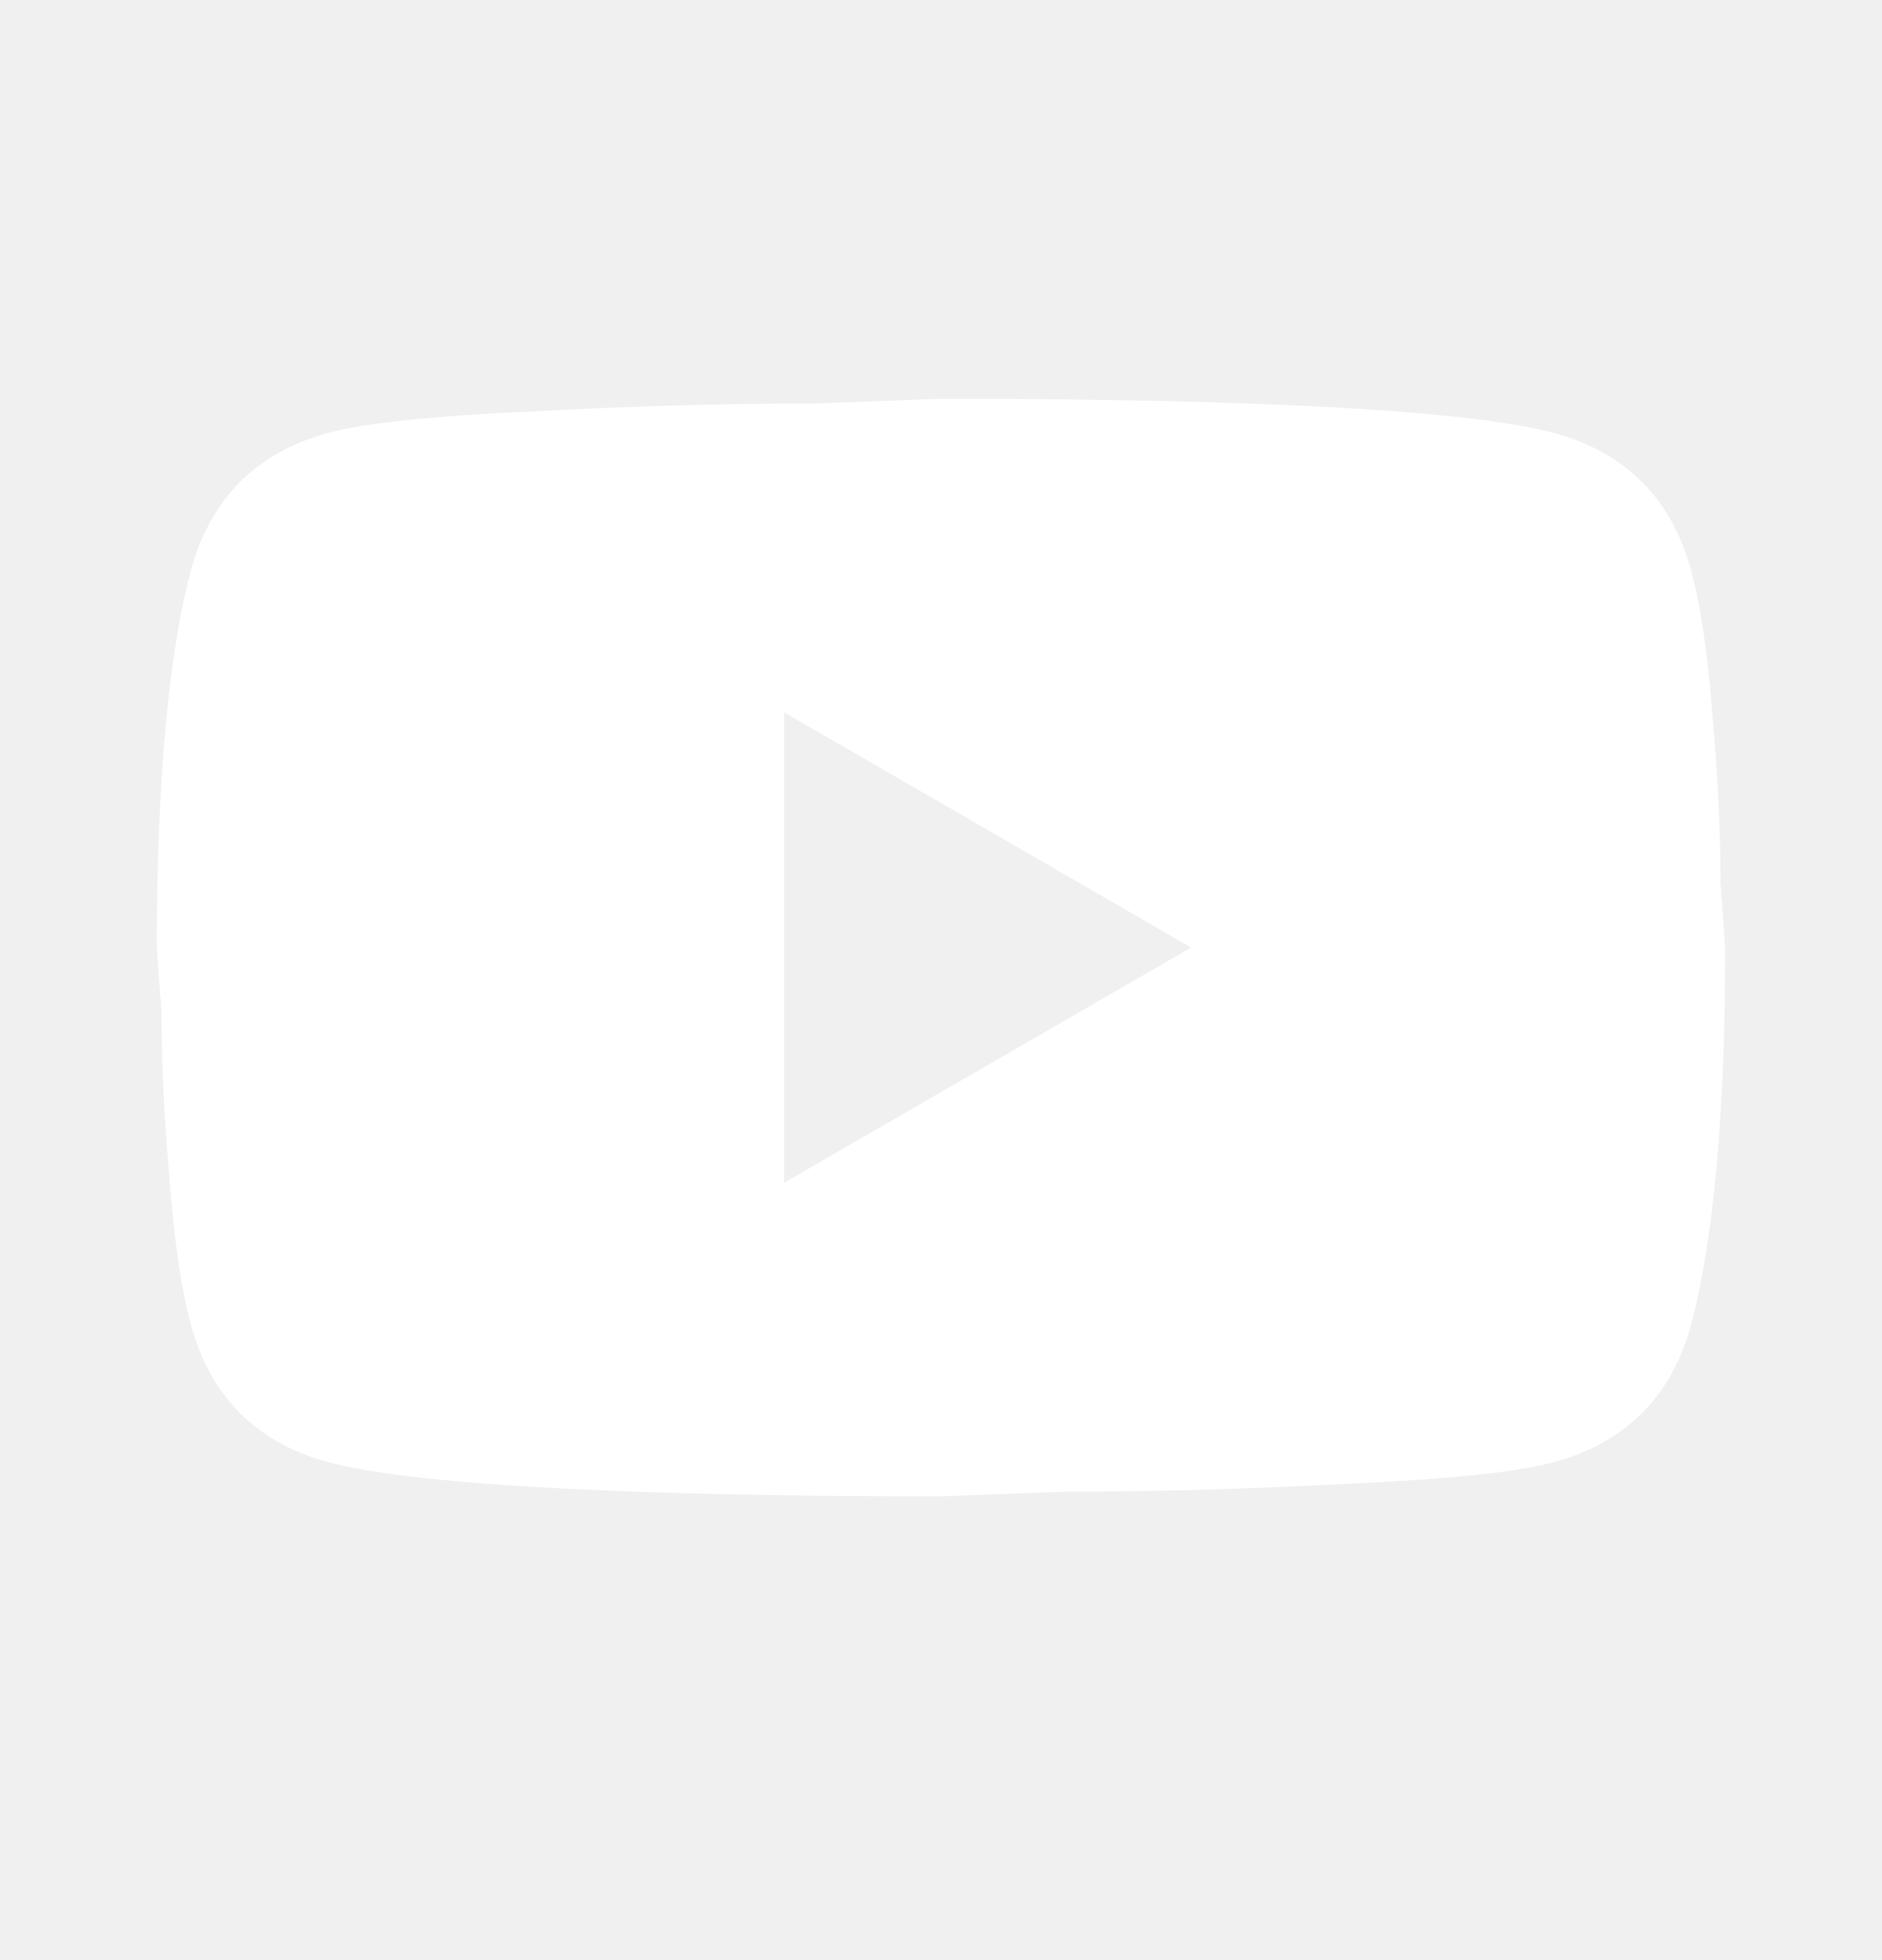
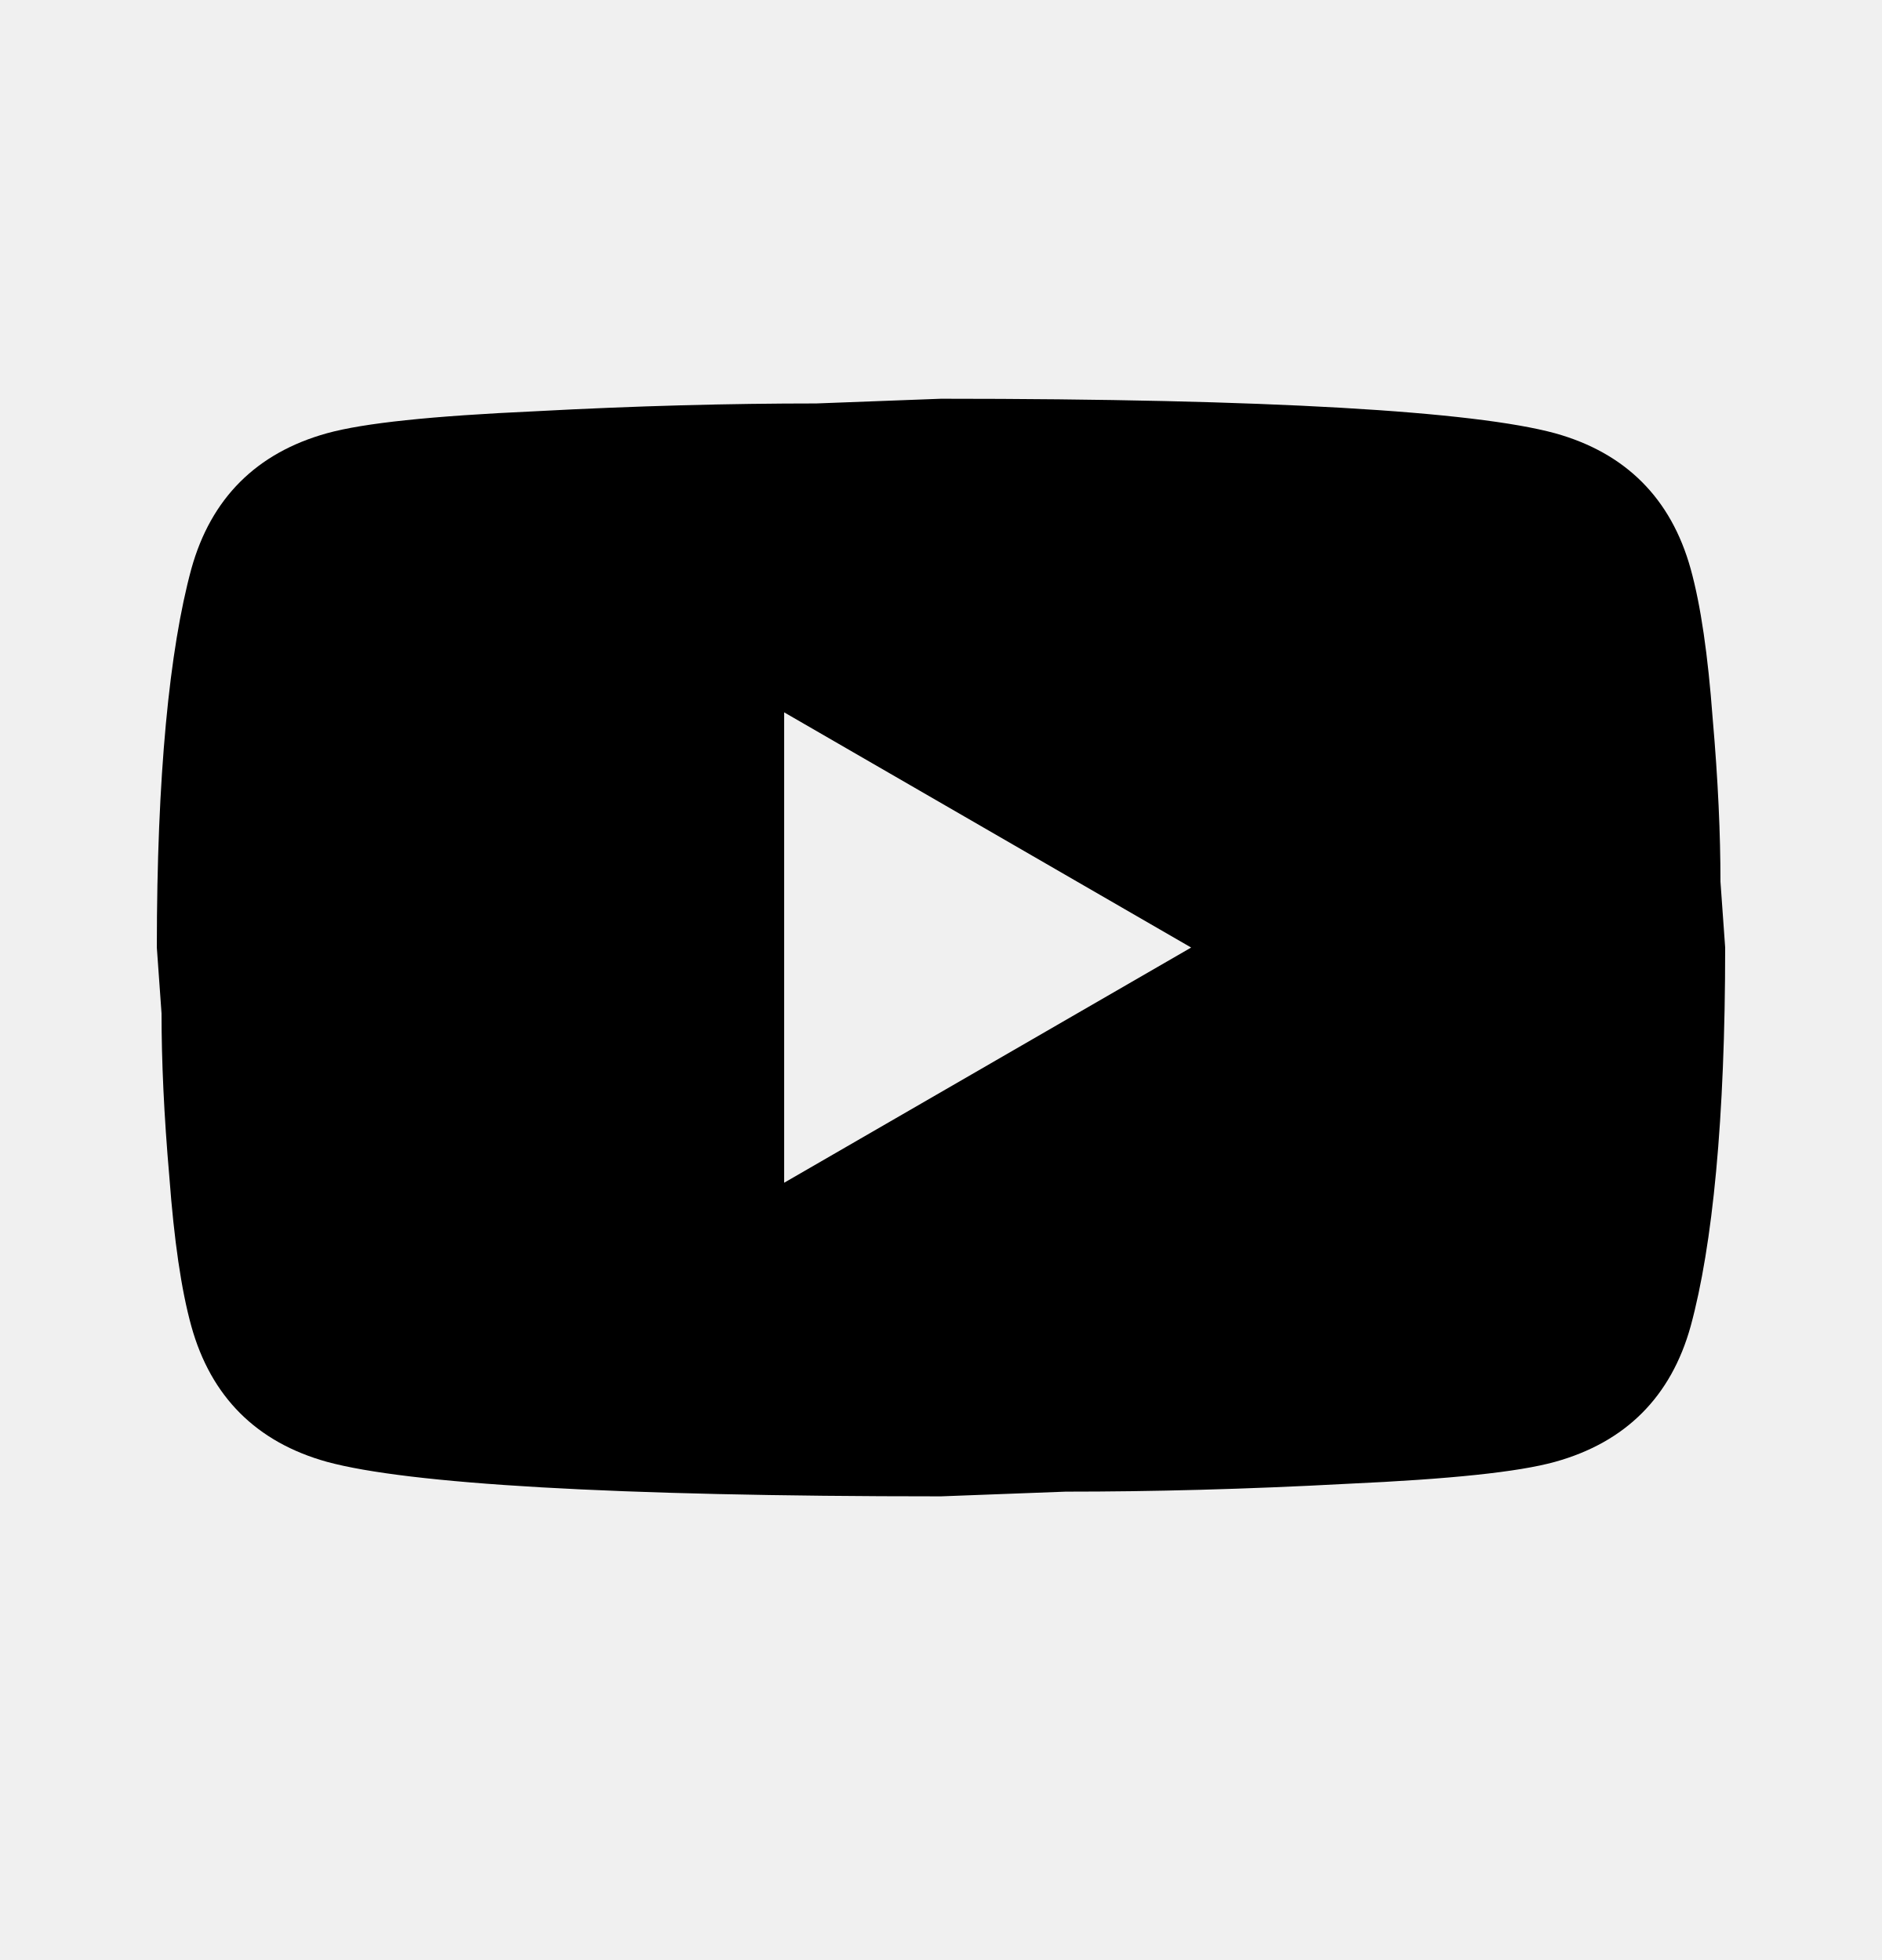
<svg xmlns="http://www.w3.org/2000/svg" width="24" height="25" viewBox="0 0 24 25">
-   <path d="M10 15.086L15.19 12.086L10 9.086V15.086ZM21.56 7.256C21.69 7.726 21.78 8.356 21.84 9.156C21.91 9.956 21.94 10.646 21.94 11.246L22 12.086C22 14.276 21.84 15.886 21.56 16.916C21.31 17.816 20.73 18.396 19.83 18.646C19.36 18.776 18.5 18.866 17.18 18.926C15.88 18.996 14.69 19.026 13.59 19.026L12 19.086C7.81 19.086 5.2 18.926 4.17 18.646C3.27 18.396 2.69 17.816 2.44 16.916C2.31 16.446 2.22 15.816 2.16 15.016C2.09 14.216 2.06 13.526 2.06 12.926L2 12.086C2 9.896 2.16 8.286 2.44 7.256C2.69 6.356 3.27 5.776 4.17 5.526C4.64 5.396 5.5 5.306 6.82 5.246C8.12 5.176 9.31 5.146 10.41 5.146L12 5.086C16.19 5.086 18.8 5.246 19.83 5.526C20.73 5.776 21.31 6.356 21.56 7.256Z" fill="white" />
+   <path d="M10 15.086L15.19 12.086L10 9.086V15.086ZM21.56 7.256C21.69 7.726 21.78 8.356 21.84 9.156C21.91 9.956 21.94 10.646 21.94 11.246L22 12.086C22 14.276 21.84 15.886 21.56 16.916C21.31 17.816 20.73 18.396 19.83 18.646C19.36 18.776 18.5 18.866 17.18 18.926C15.88 18.996 14.69 19.026 13.59 19.026L12 19.086C7.81 19.086 5.2 18.926 4.17 18.646C3.27 18.396 2.69 17.816 2.44 16.916C2.31 16.446 2.22 15.816 2.16 15.016C2.09 14.216 2.06 13.526 2.06 12.926L2 12.086C2 9.896 2.16 8.286 2.44 7.256C2.69 6.356 3.27 5.776 4.17 5.526C4.64 5.396 5.5 5.306 6.82 5.246C8.12 5.176 9.31 5.146 10.41 5.146L12 5.086C16.19 5.086 18.8 5.246 19.83 5.526C20.73 5.776 21.31 6.356 21.56 7.256Z" />
</svg>
